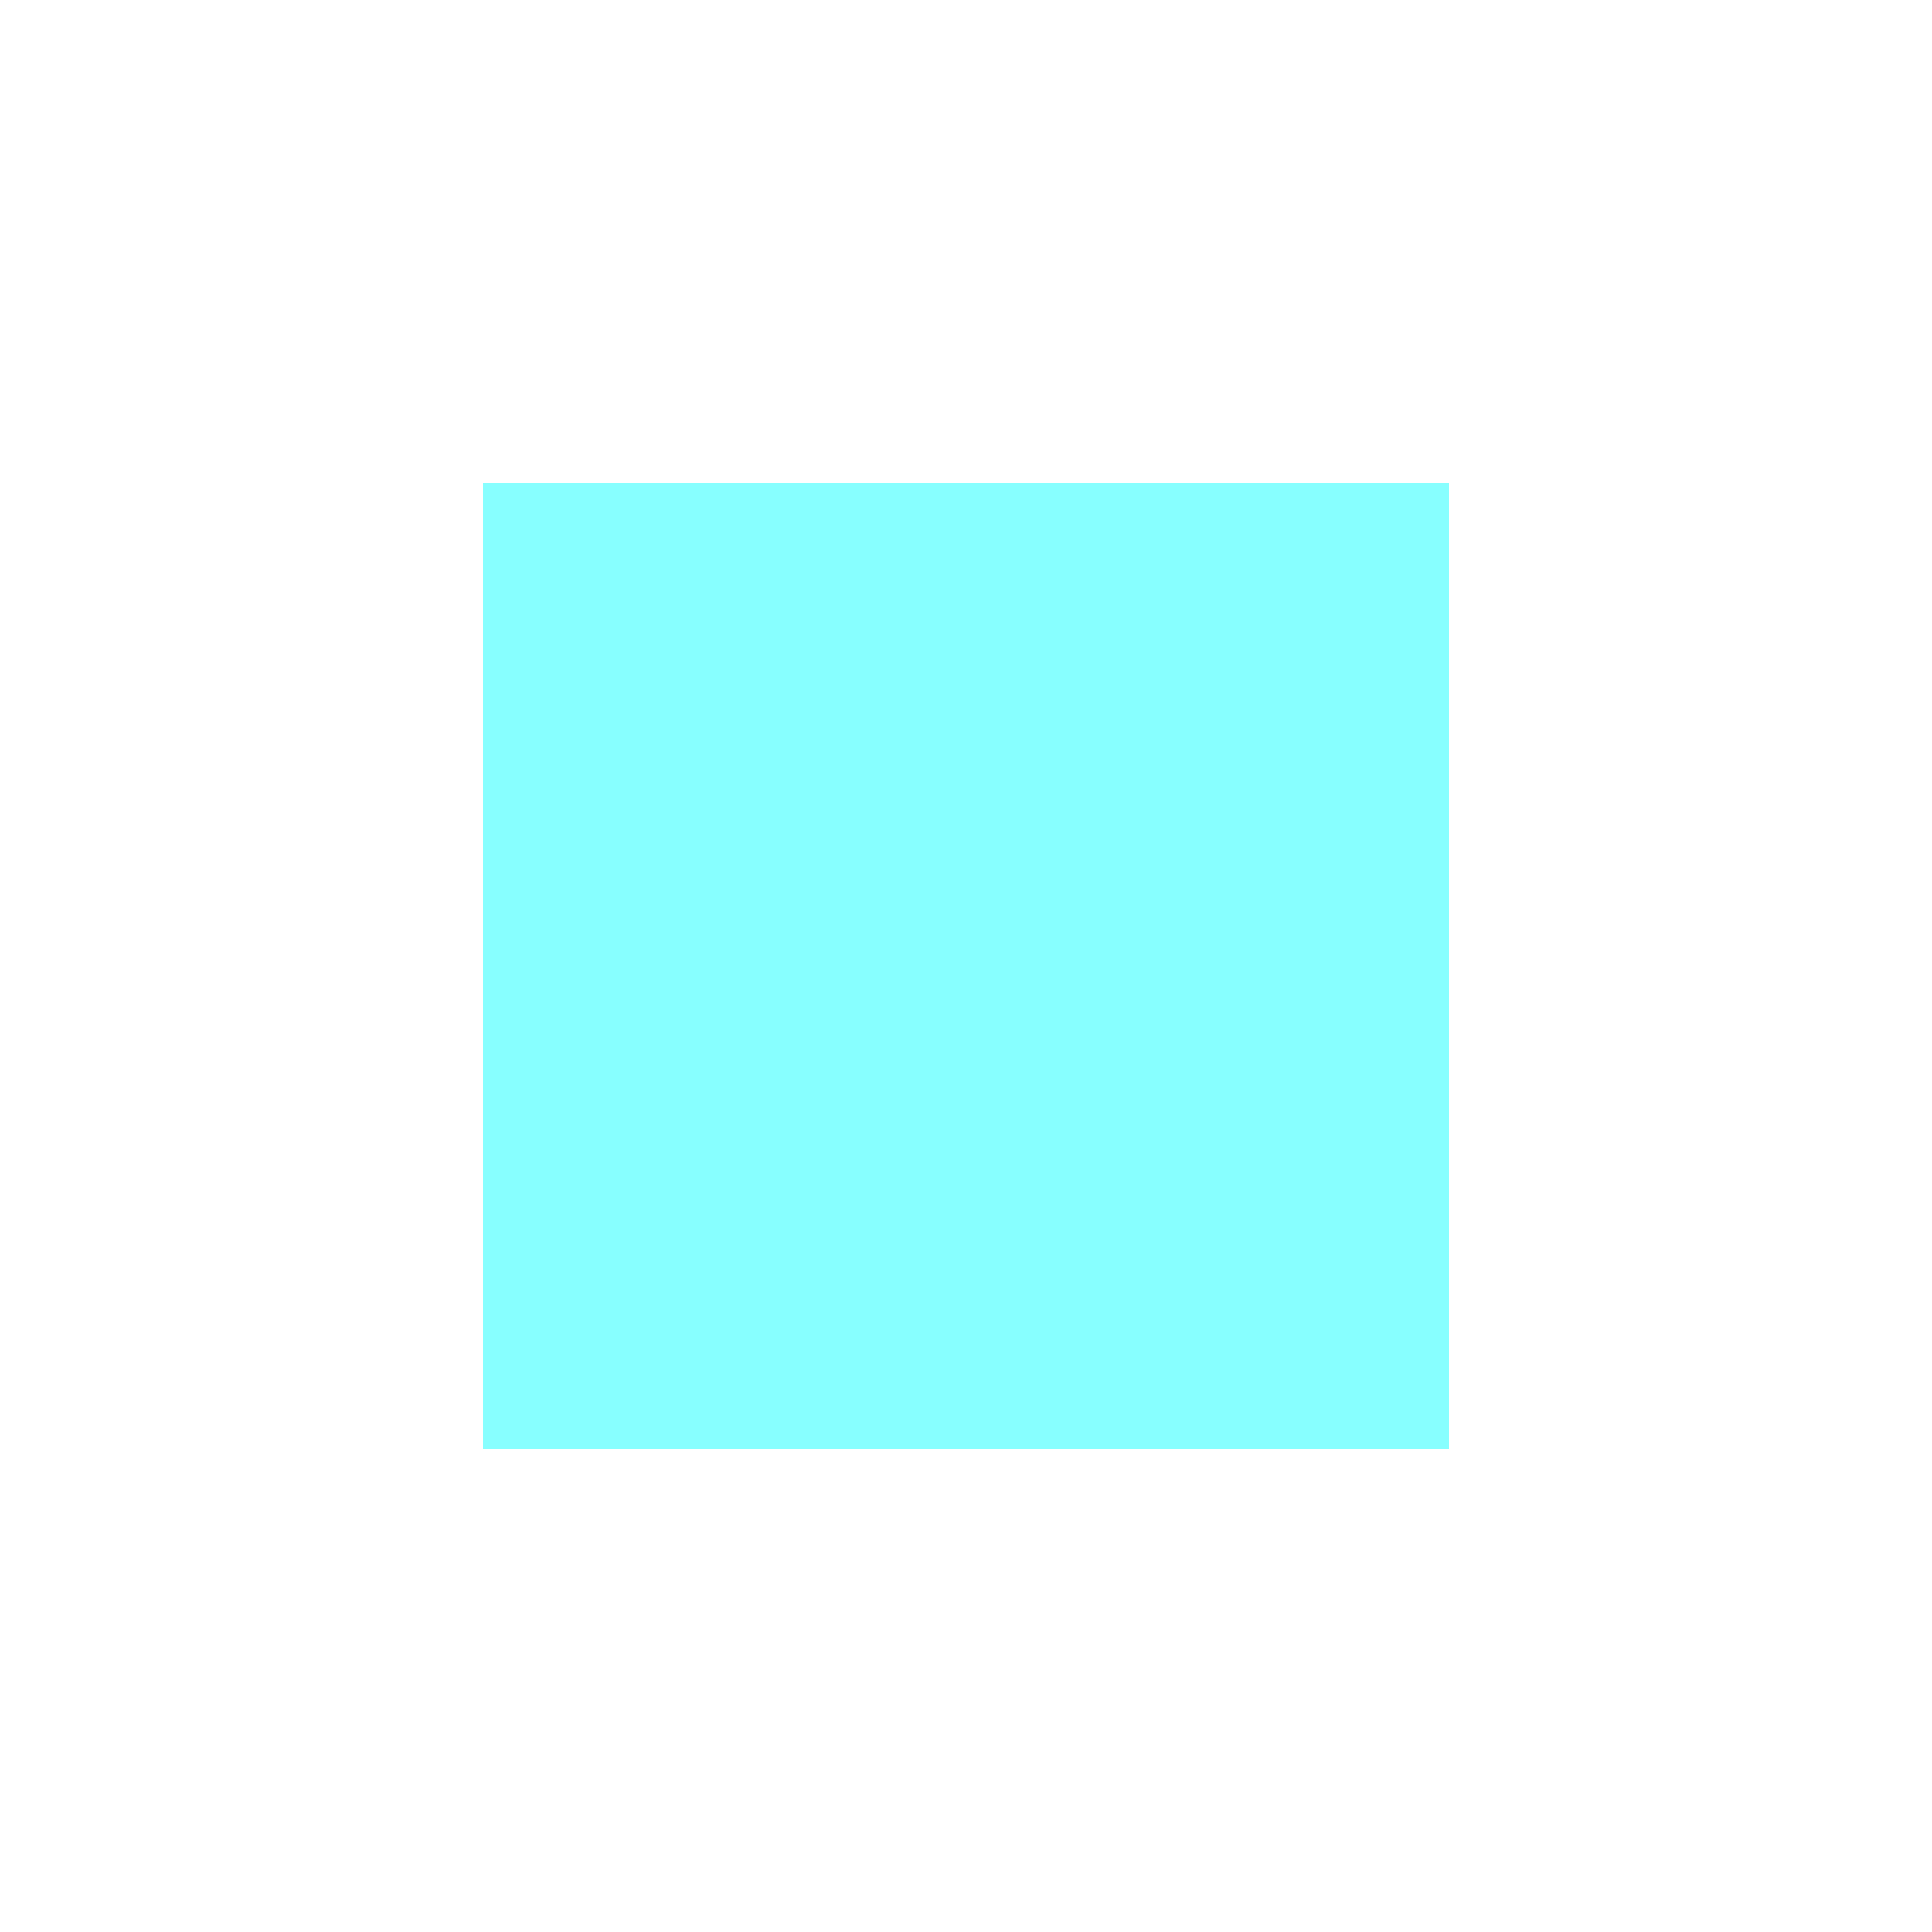
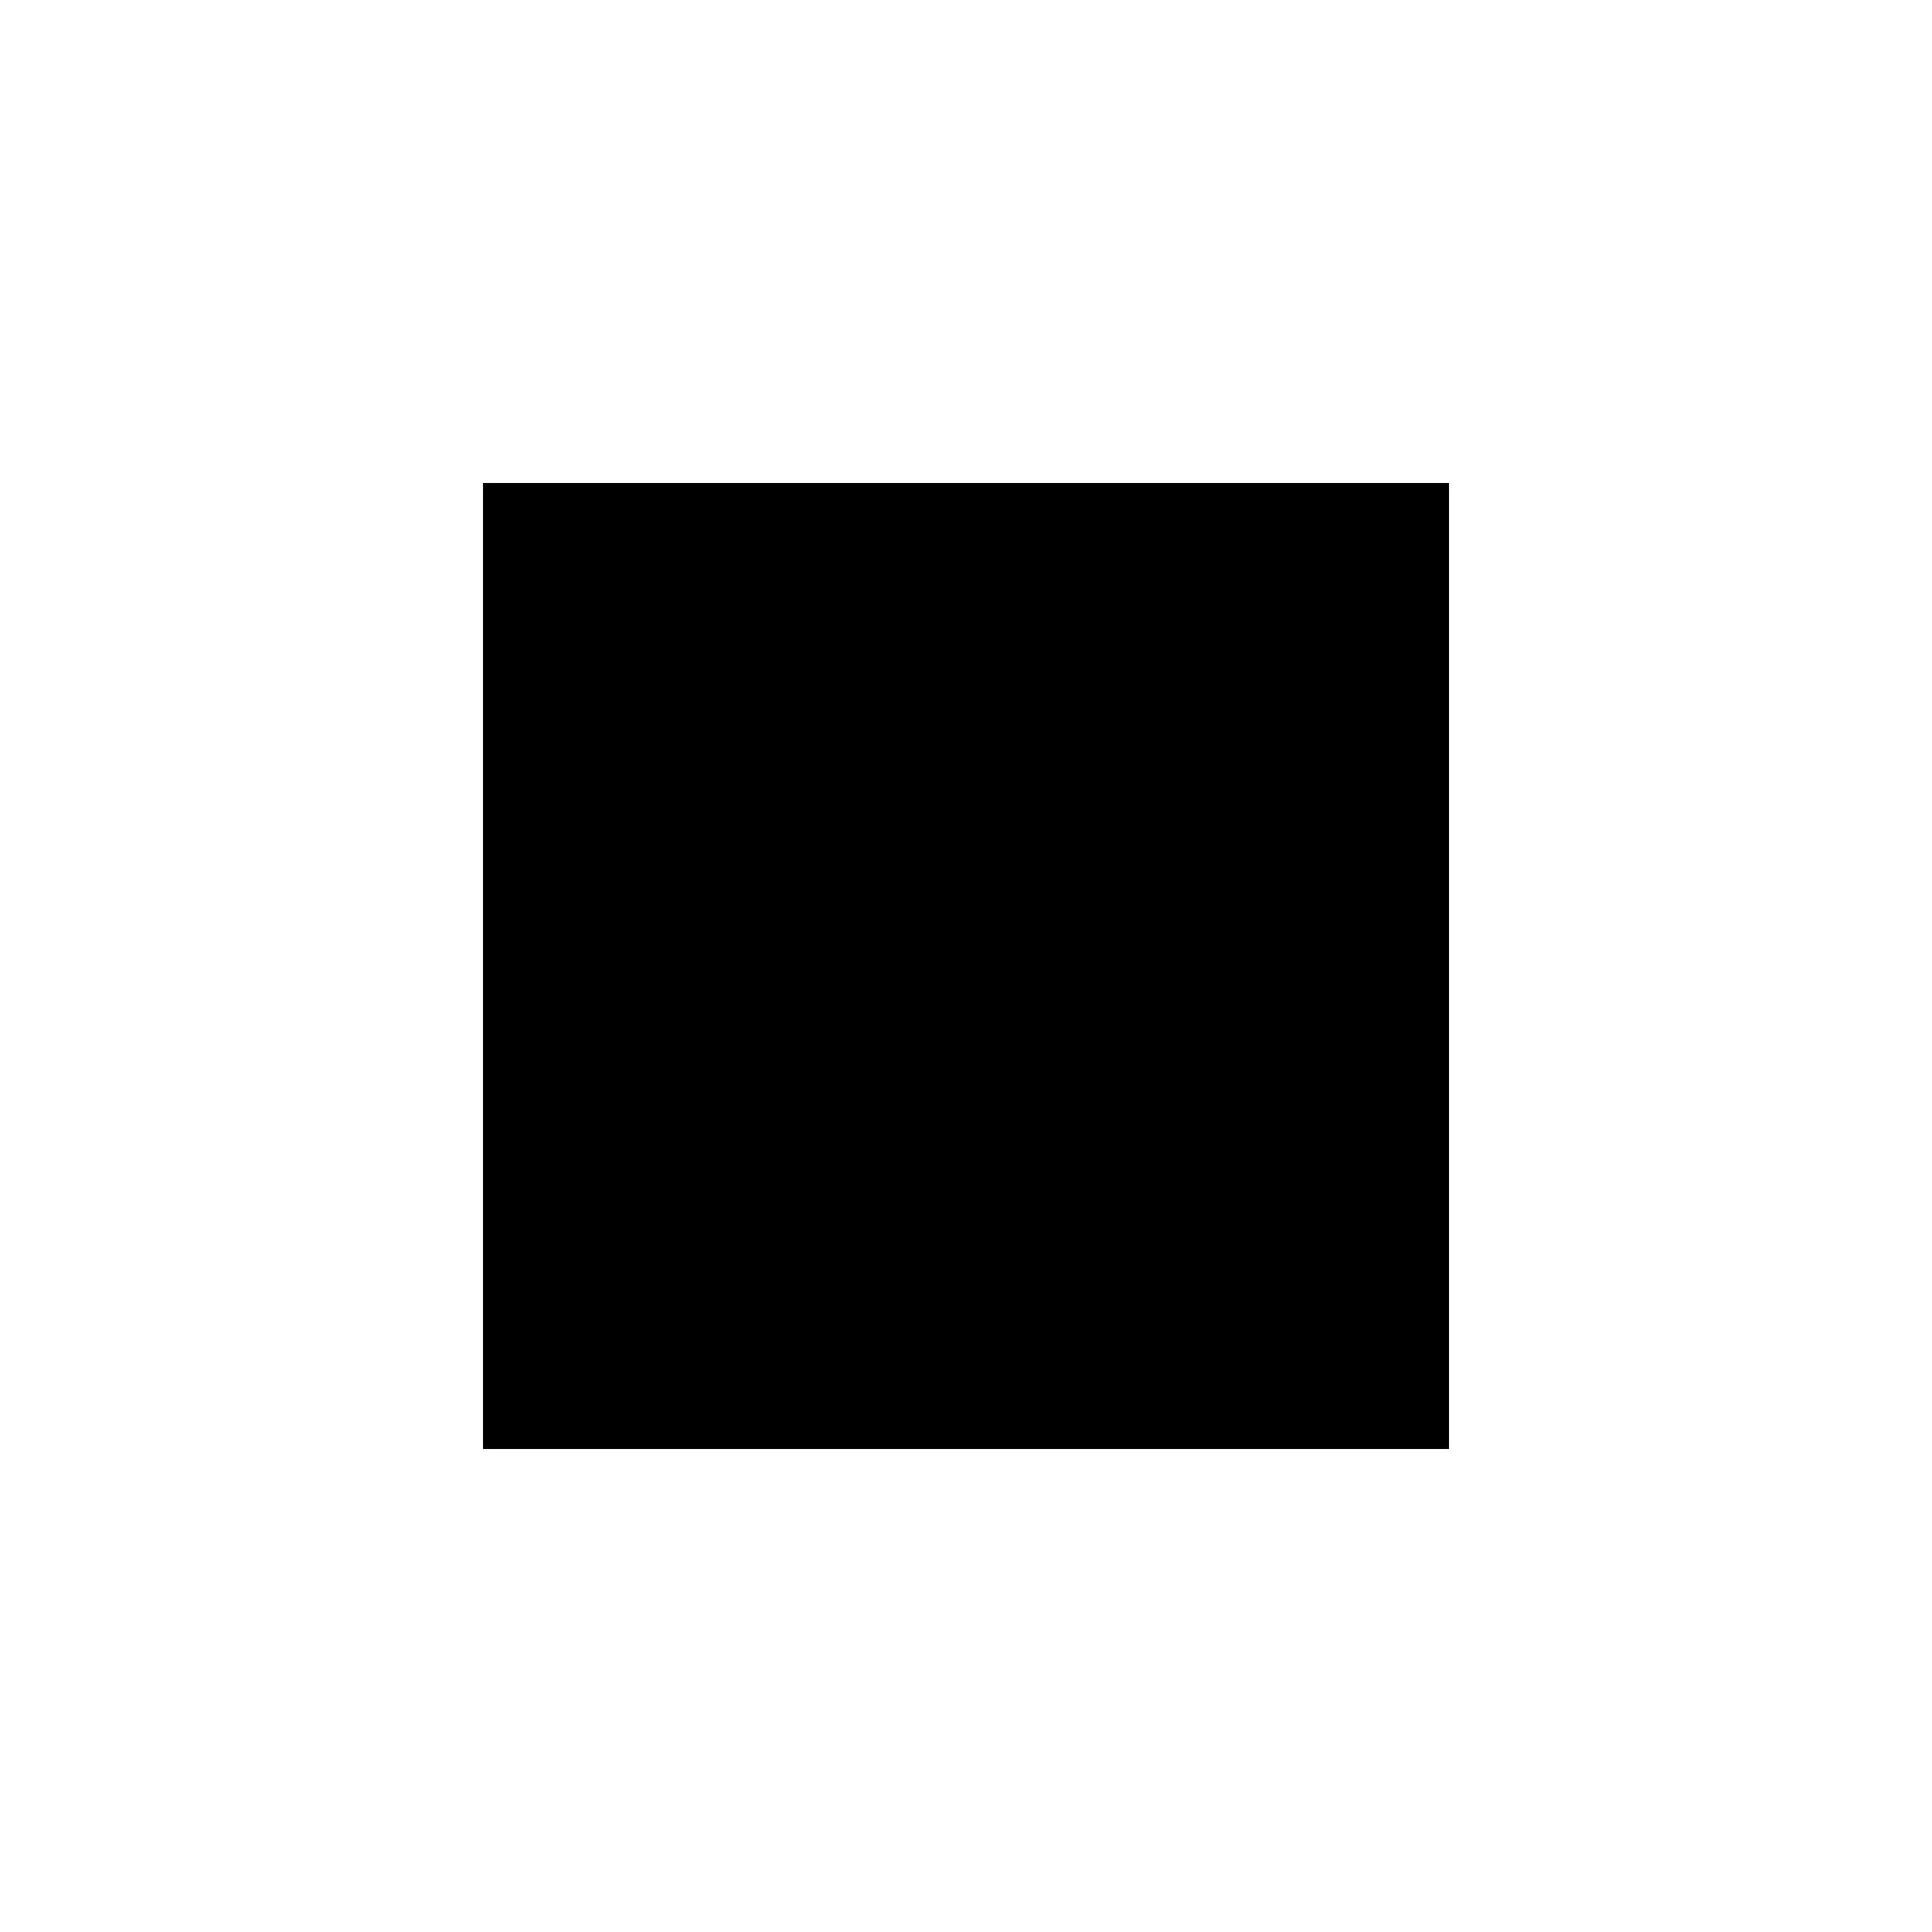
- <svg xmlns="http://www.w3.org/2000/svg" fill="#87ffff" width="256px" height="256px" viewBox="0 0 32 32" stroke="#87ffff" stroke-width="0">
+ <svg xmlns="http://www.w3.org/2000/svg" fill="#000000" width="256px" height="256px" viewBox="0 0 32 32" stroke="#87ffff" stroke-width="0">
  <g id="SVGRepo_bgCarrier" stroke-width="0" />
  <g id="SVGRepo_tracerCarrier" stroke-linecap="round" stroke-linejoin="round" />
  <g id="SVGRepo_iconCarrier">
    <path d="M8 8h16v16H8z" />
  </g>
</svg>
